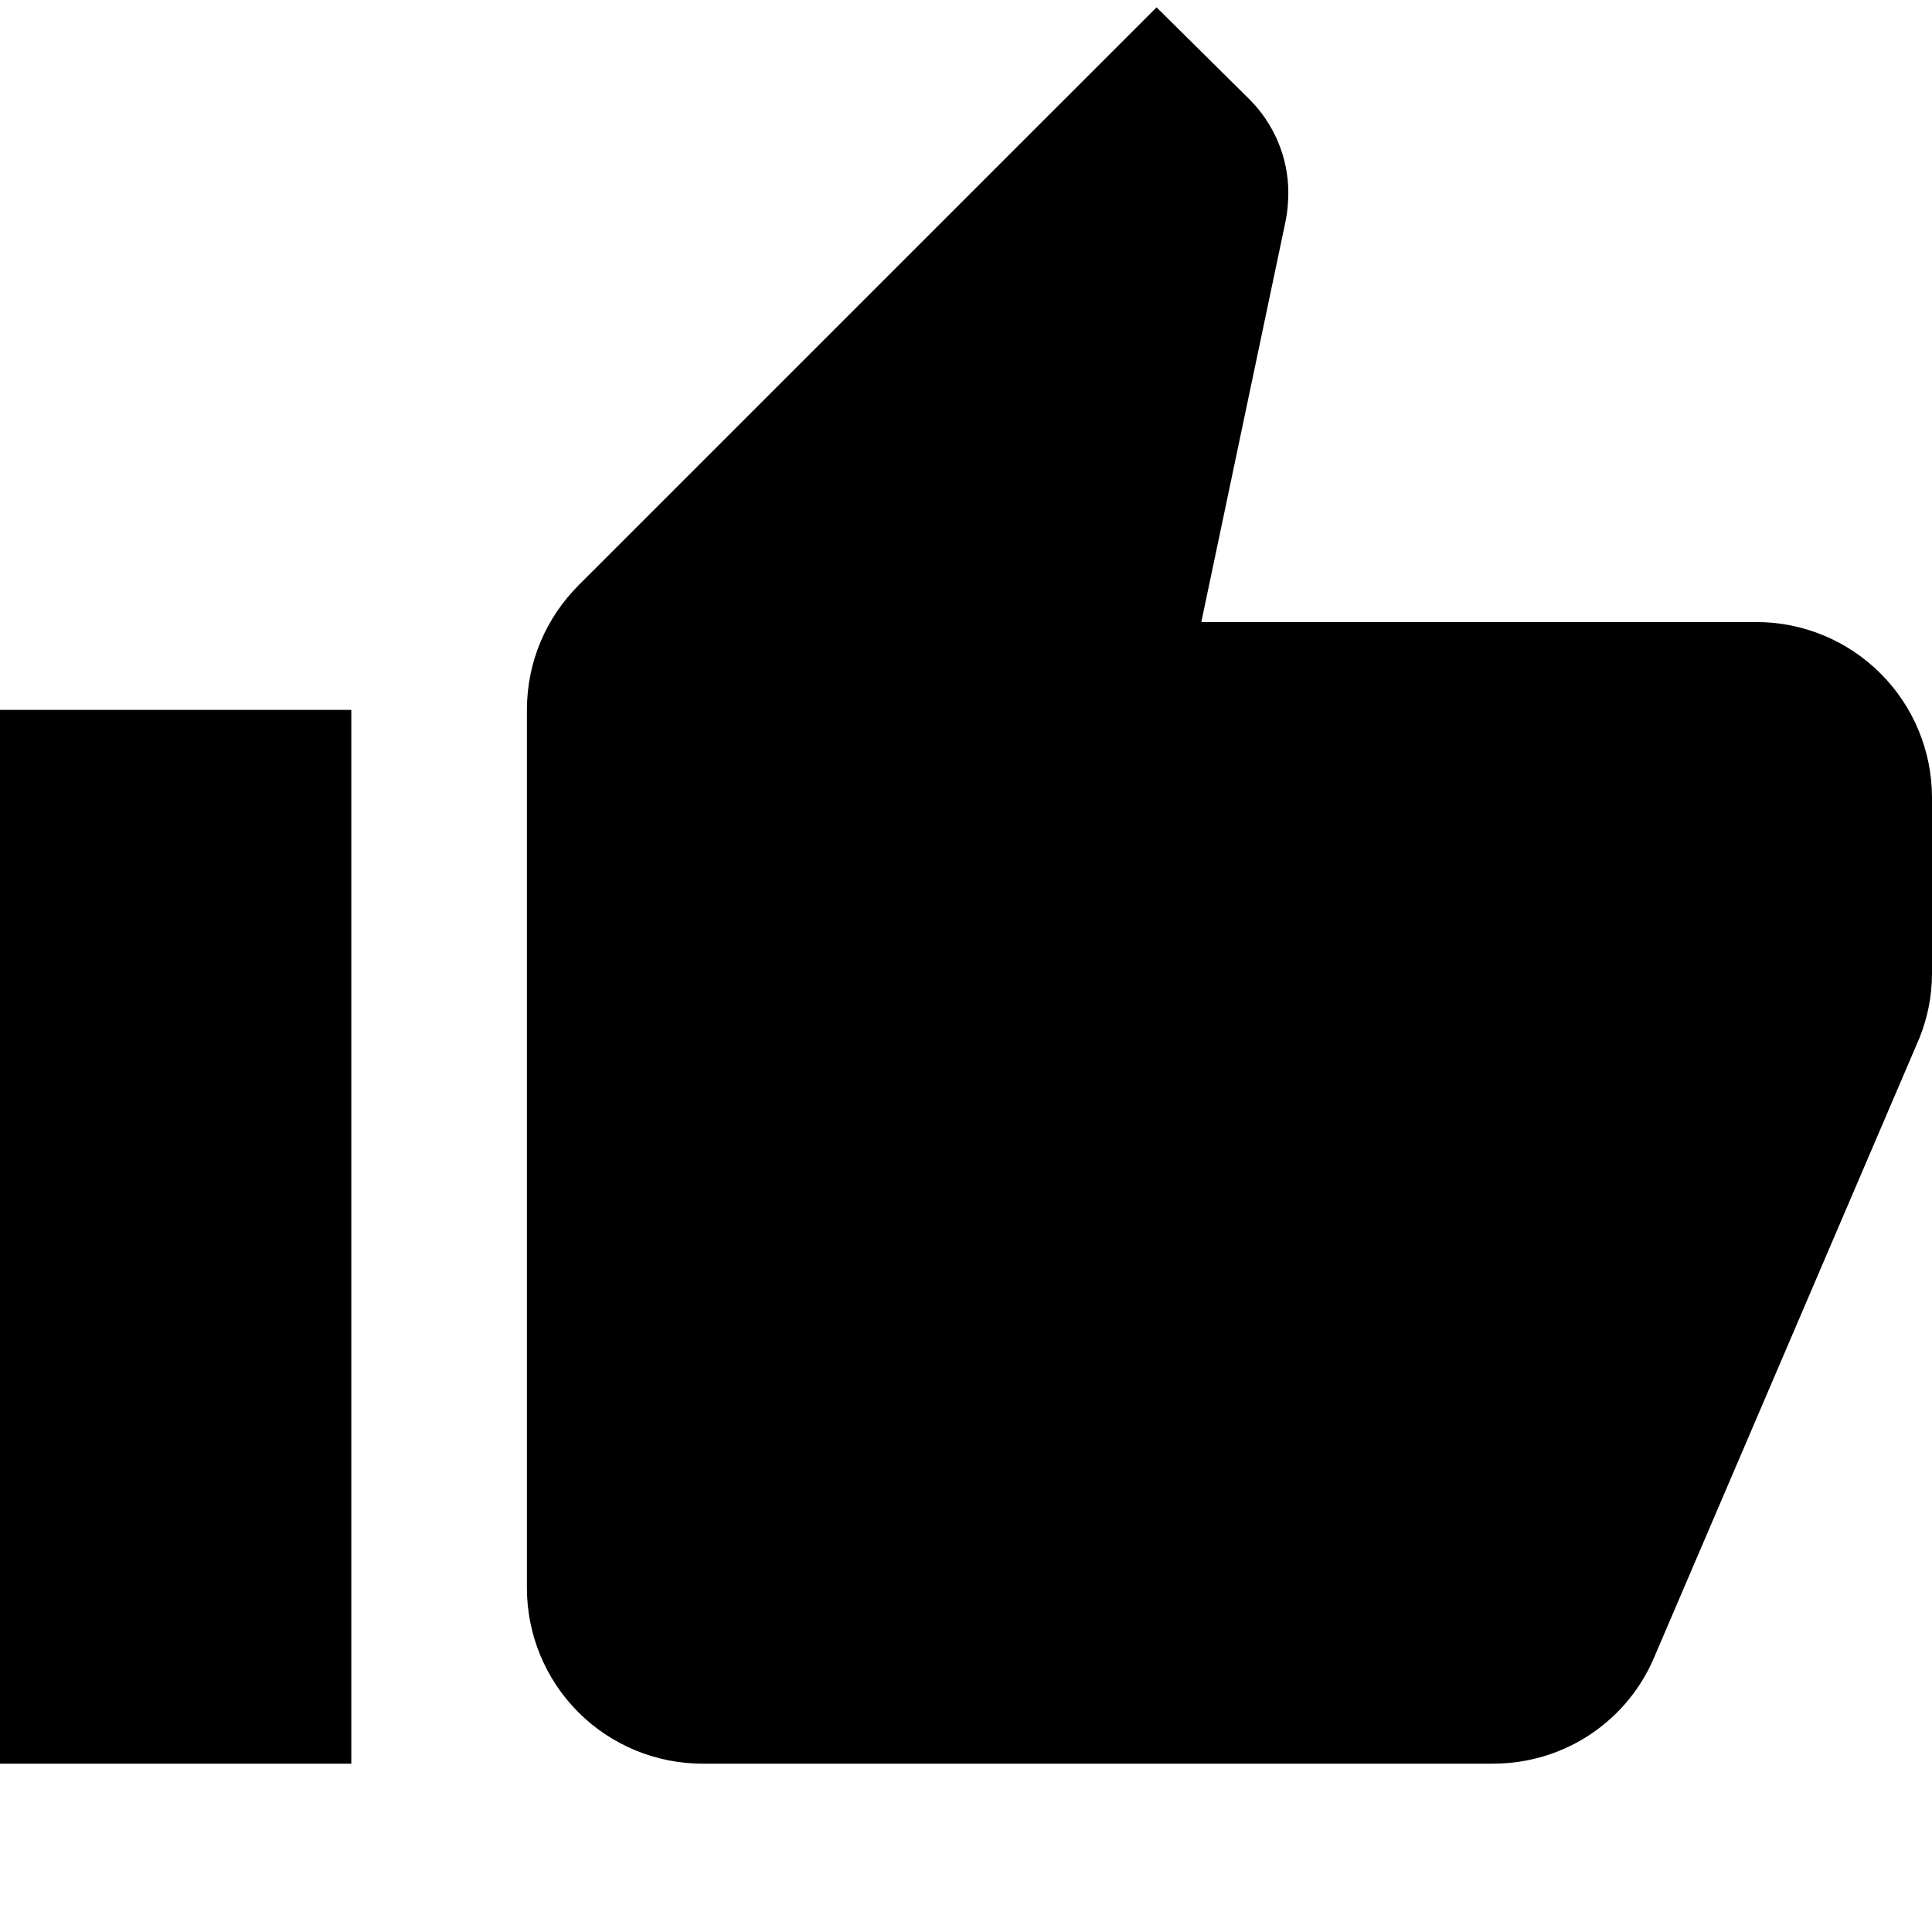
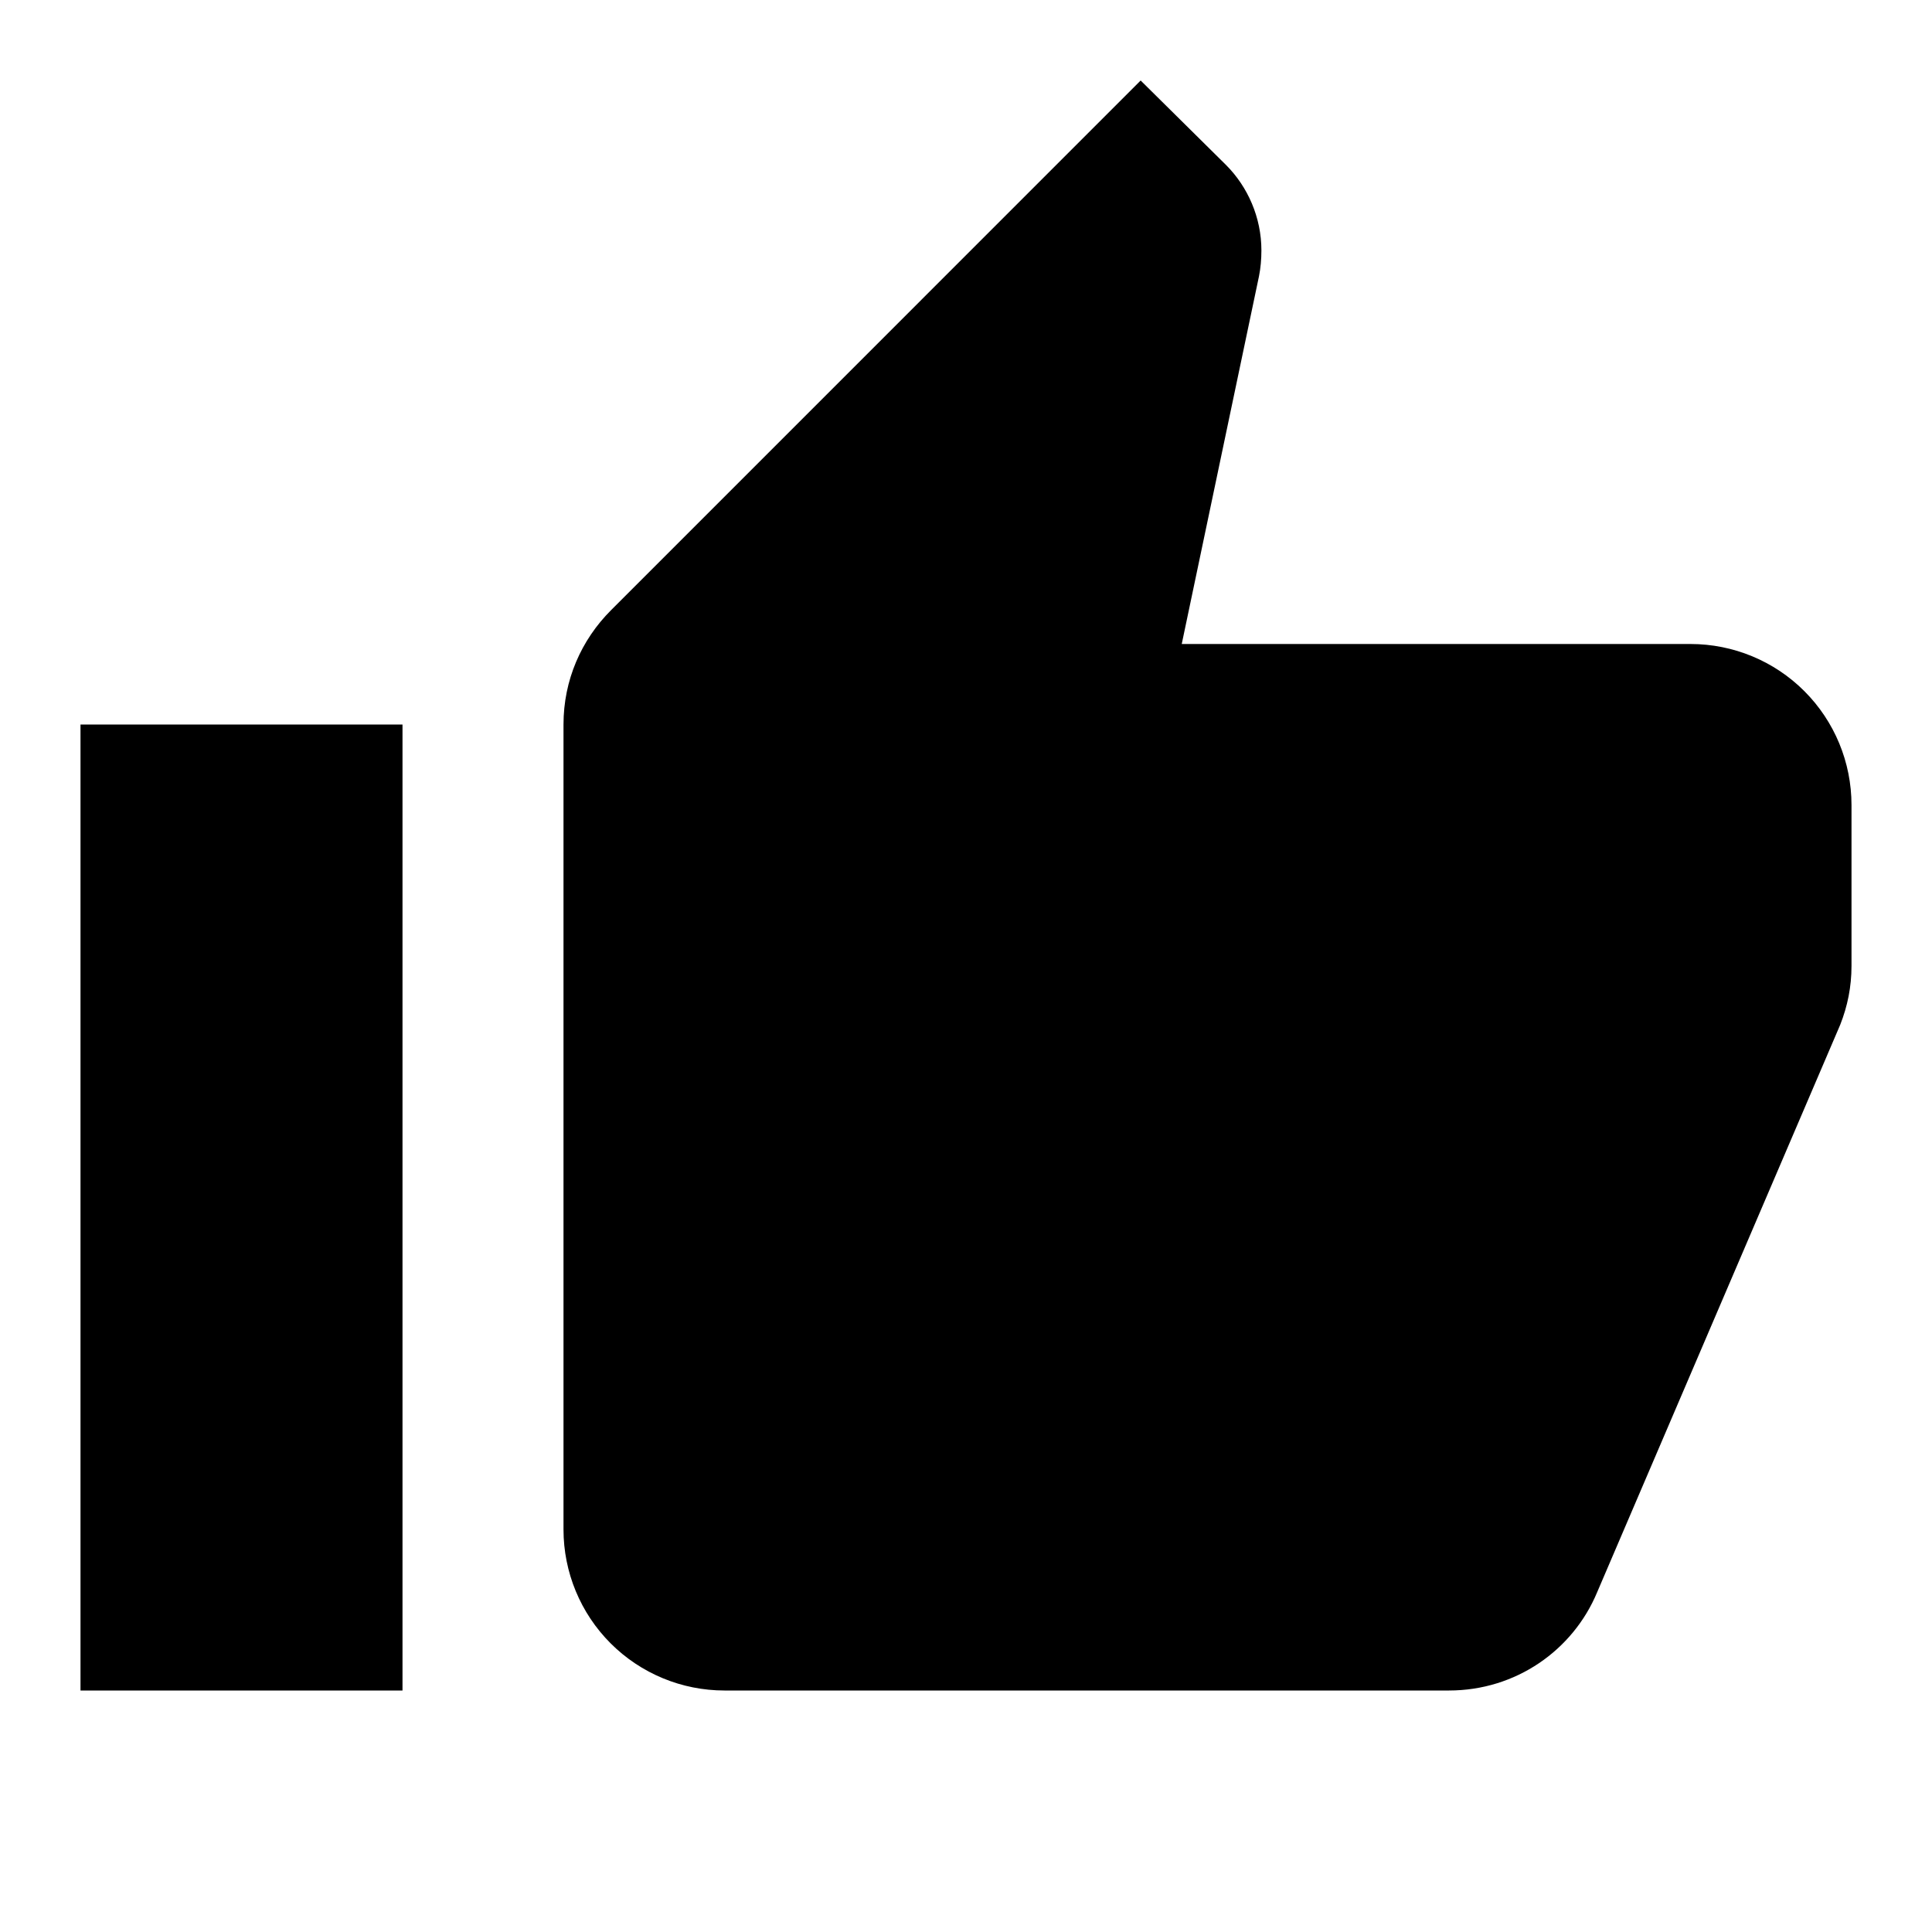
<svg xmlns="http://www.w3.org/2000/svg" width="currentWidth" height="currentHeight" viewBox="0 0 30 30" fill="none">
-   <path d="M30 12.386C30 11.663 29.713 10.969 29.201 10.458C28.69 9.946 27.996 9.659 27.273 9.659H18.654L19.964 3.427C19.991 3.291 20.005 3.141 20.005 2.991C20.005 2.432 19.773 1.914 19.404 1.545L17.959 0.114L8.986 9.086C8.482 9.591 8.182 10.273 8.182 11.023V24.659C8.182 25.382 8.469 26.076 8.981 26.588C9.492 27.099 10.186 27.386 10.909 27.386H23.182C24.314 27.386 25.282 26.705 25.691 25.723L29.809 16.109C29.932 15.796 30 15.468 30 15.114V12.386ZM0 27.386H5.455V11.023H0V27.386Z" fill="currentColor" />
+   <path d="M28.75 12.5C28.75 11.837 28.487 11.201 28.018 10.732C27.549 10.263 26.913 10 26.25 10H18.35L19.55 4.287C19.575 4.162 19.587 4.025 19.587 3.888C19.587 3.375 19.375 2.9 19.038 2.562L17.712 1.25L9.488 9.475C9.025 9.938 8.75 10.562 8.75 11.25V23.75C8.75 24.413 9.013 25.049 9.482 25.518C9.951 25.987 10.587 26.25 11.25 26.25H22.5C23.538 26.25 24.425 25.625 24.8 24.725L28.575 15.912C28.688 15.625 28.75 15.325 28.75 15V12.5ZM1.25 26.25H6.25V11.25H1.25V26.25Z" fill="currentColor" />
</svg>
